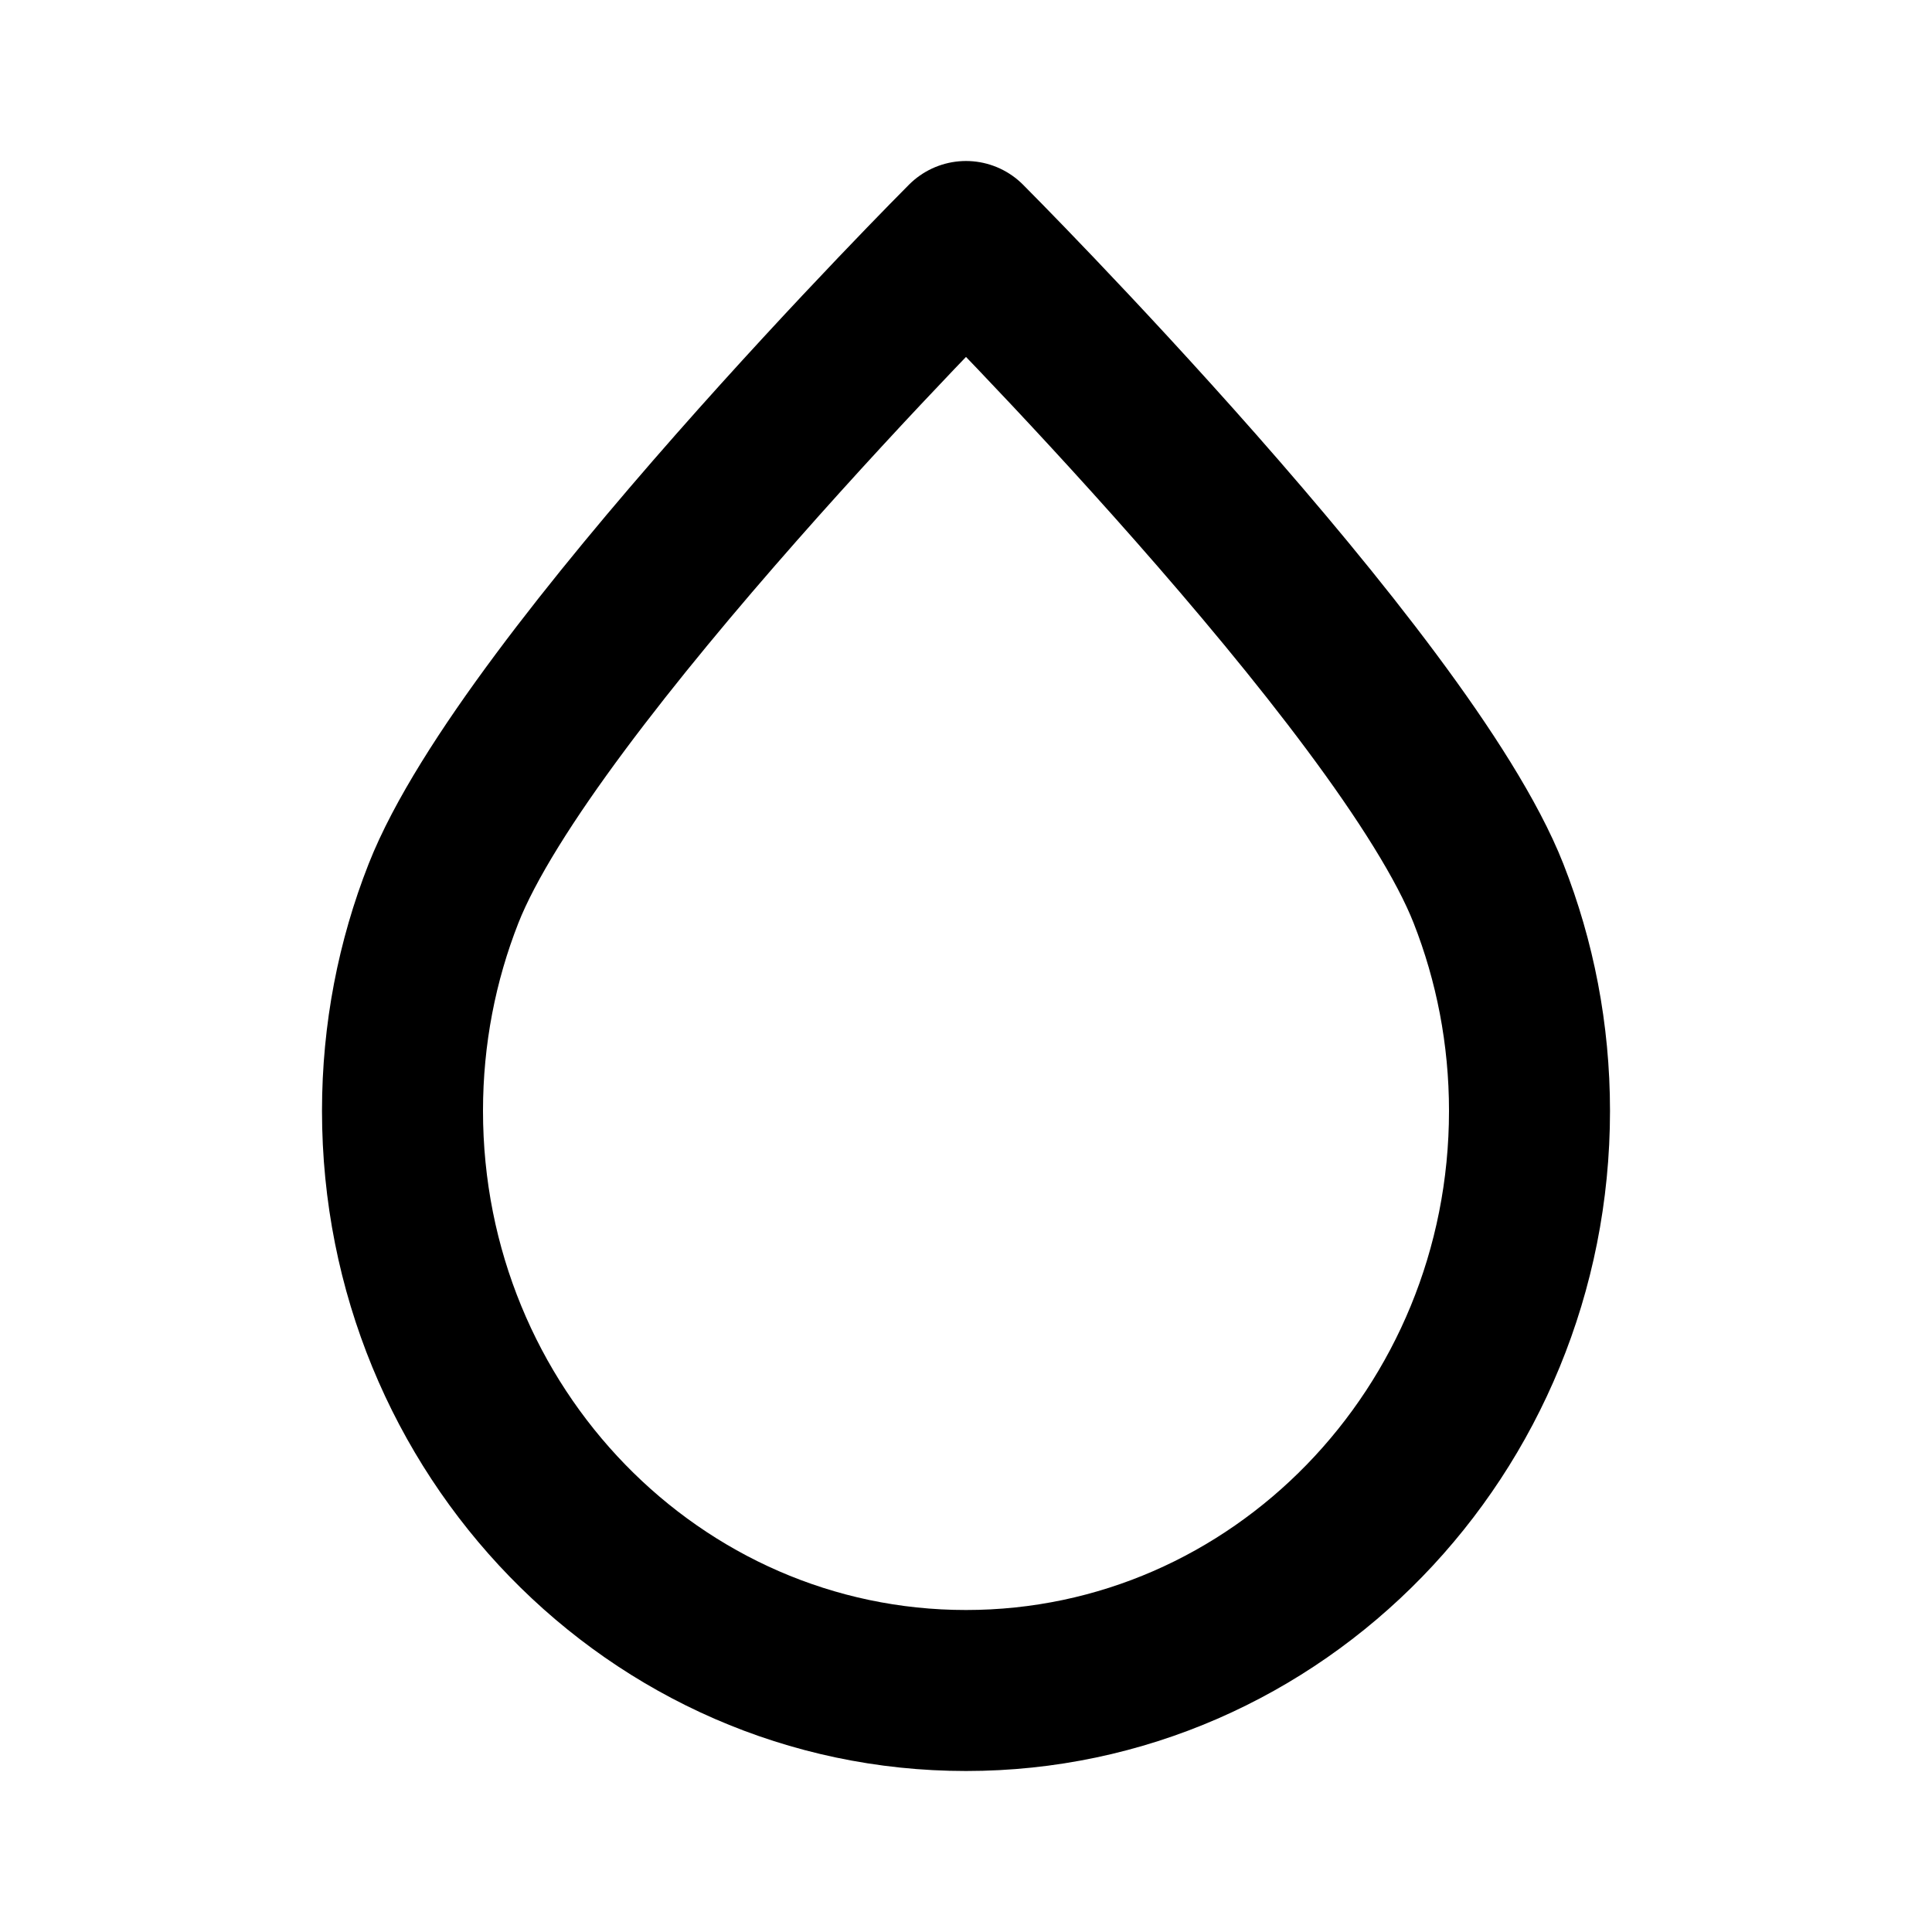
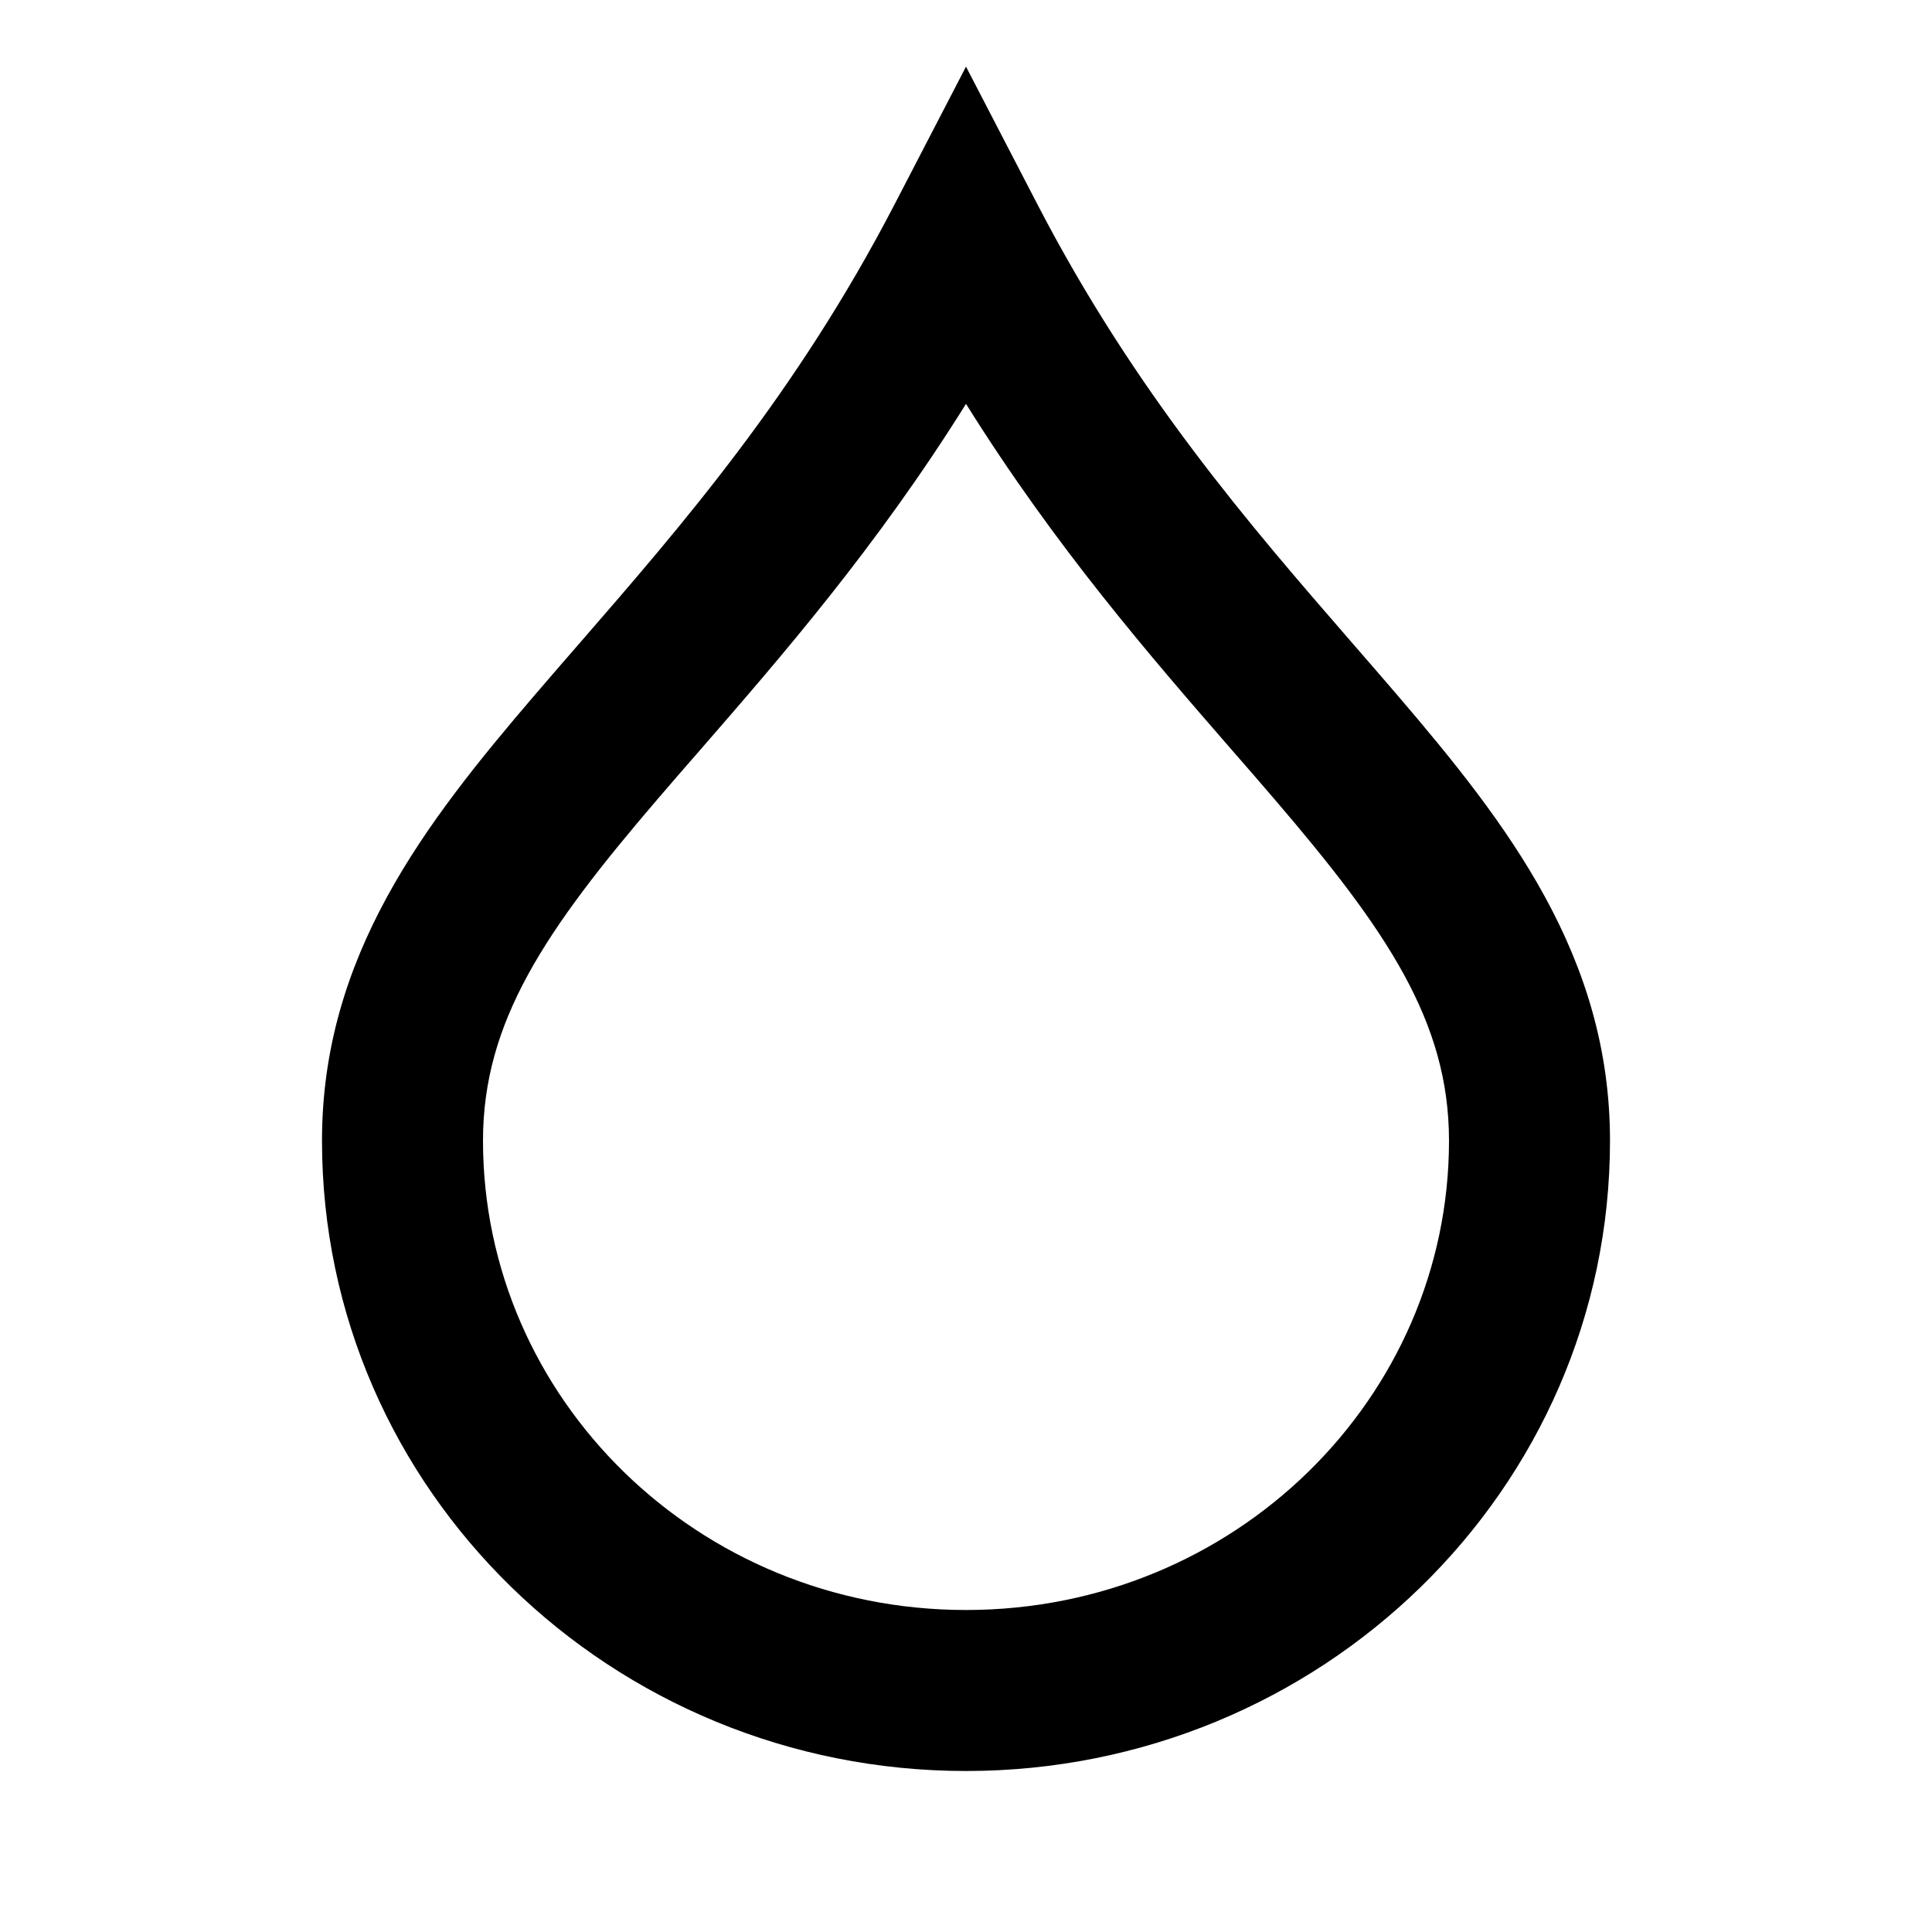
- <svg xmlns="http://www.w3.org/2000/svg" width="700px" height="700px" viewBox="0 0 24 24" fill="none" style="background-color:#FFFFFF;">
-   <path d="M19 13.8C19 17.776 15.866 21 12 21C8.134 21 5 17.776 5 13.8C5 12.845 5.181 11.934 5.509 11.1C6.547 8.461 12 3 12 3C12 3 17.453 8.461 18.491 11.1C18.819 11.934 19 12.845 19 13.8Z" stroke="#000000" stroke-width="2" stroke-linecap="round" stroke-linejoin="round" />
+ <svg xmlns="http://www.w3.org/2000/svg" width="800px" height="800px" viewBox="0 0 24 24" fill="none">
+   <path fill-rule="evenodd" clip-rule="evenodd" d="M12 0.828L12.888 2.54C14.104 4.884 15.521 6.517 16.802 7.992C16.989 8.207 17.173 8.419 17.353 8.629C18.733 10.24 20 11.879 20 14.17C20 18.517 16.395 22 12 22C7.605 22 4 18.517 4 14.17C4 11.879 5.267 10.24 6.647 8.629C6.827 8.419 7.011 8.207 7.198 7.992C8.479 6.517 9.896 4.884 11.112 2.54L12 0.828ZM8.166 9.93C6.775 11.554 6 12.688 6 14.17C6 17.367 8.663 20 12 20C15.337 20 18 17.367 18 14.17C18 12.688 17.225 11.554 15.834 9.93C15.664 9.731 15.486 9.527 15.302 9.316C14.296 8.159 13.109 6.793 12 5.017C10.891 6.793 9.704 8.159 8.698 9.316C8.514 9.527 8.336 9.731 8.166 9.93Z" fill="#000000" />
</svg>
